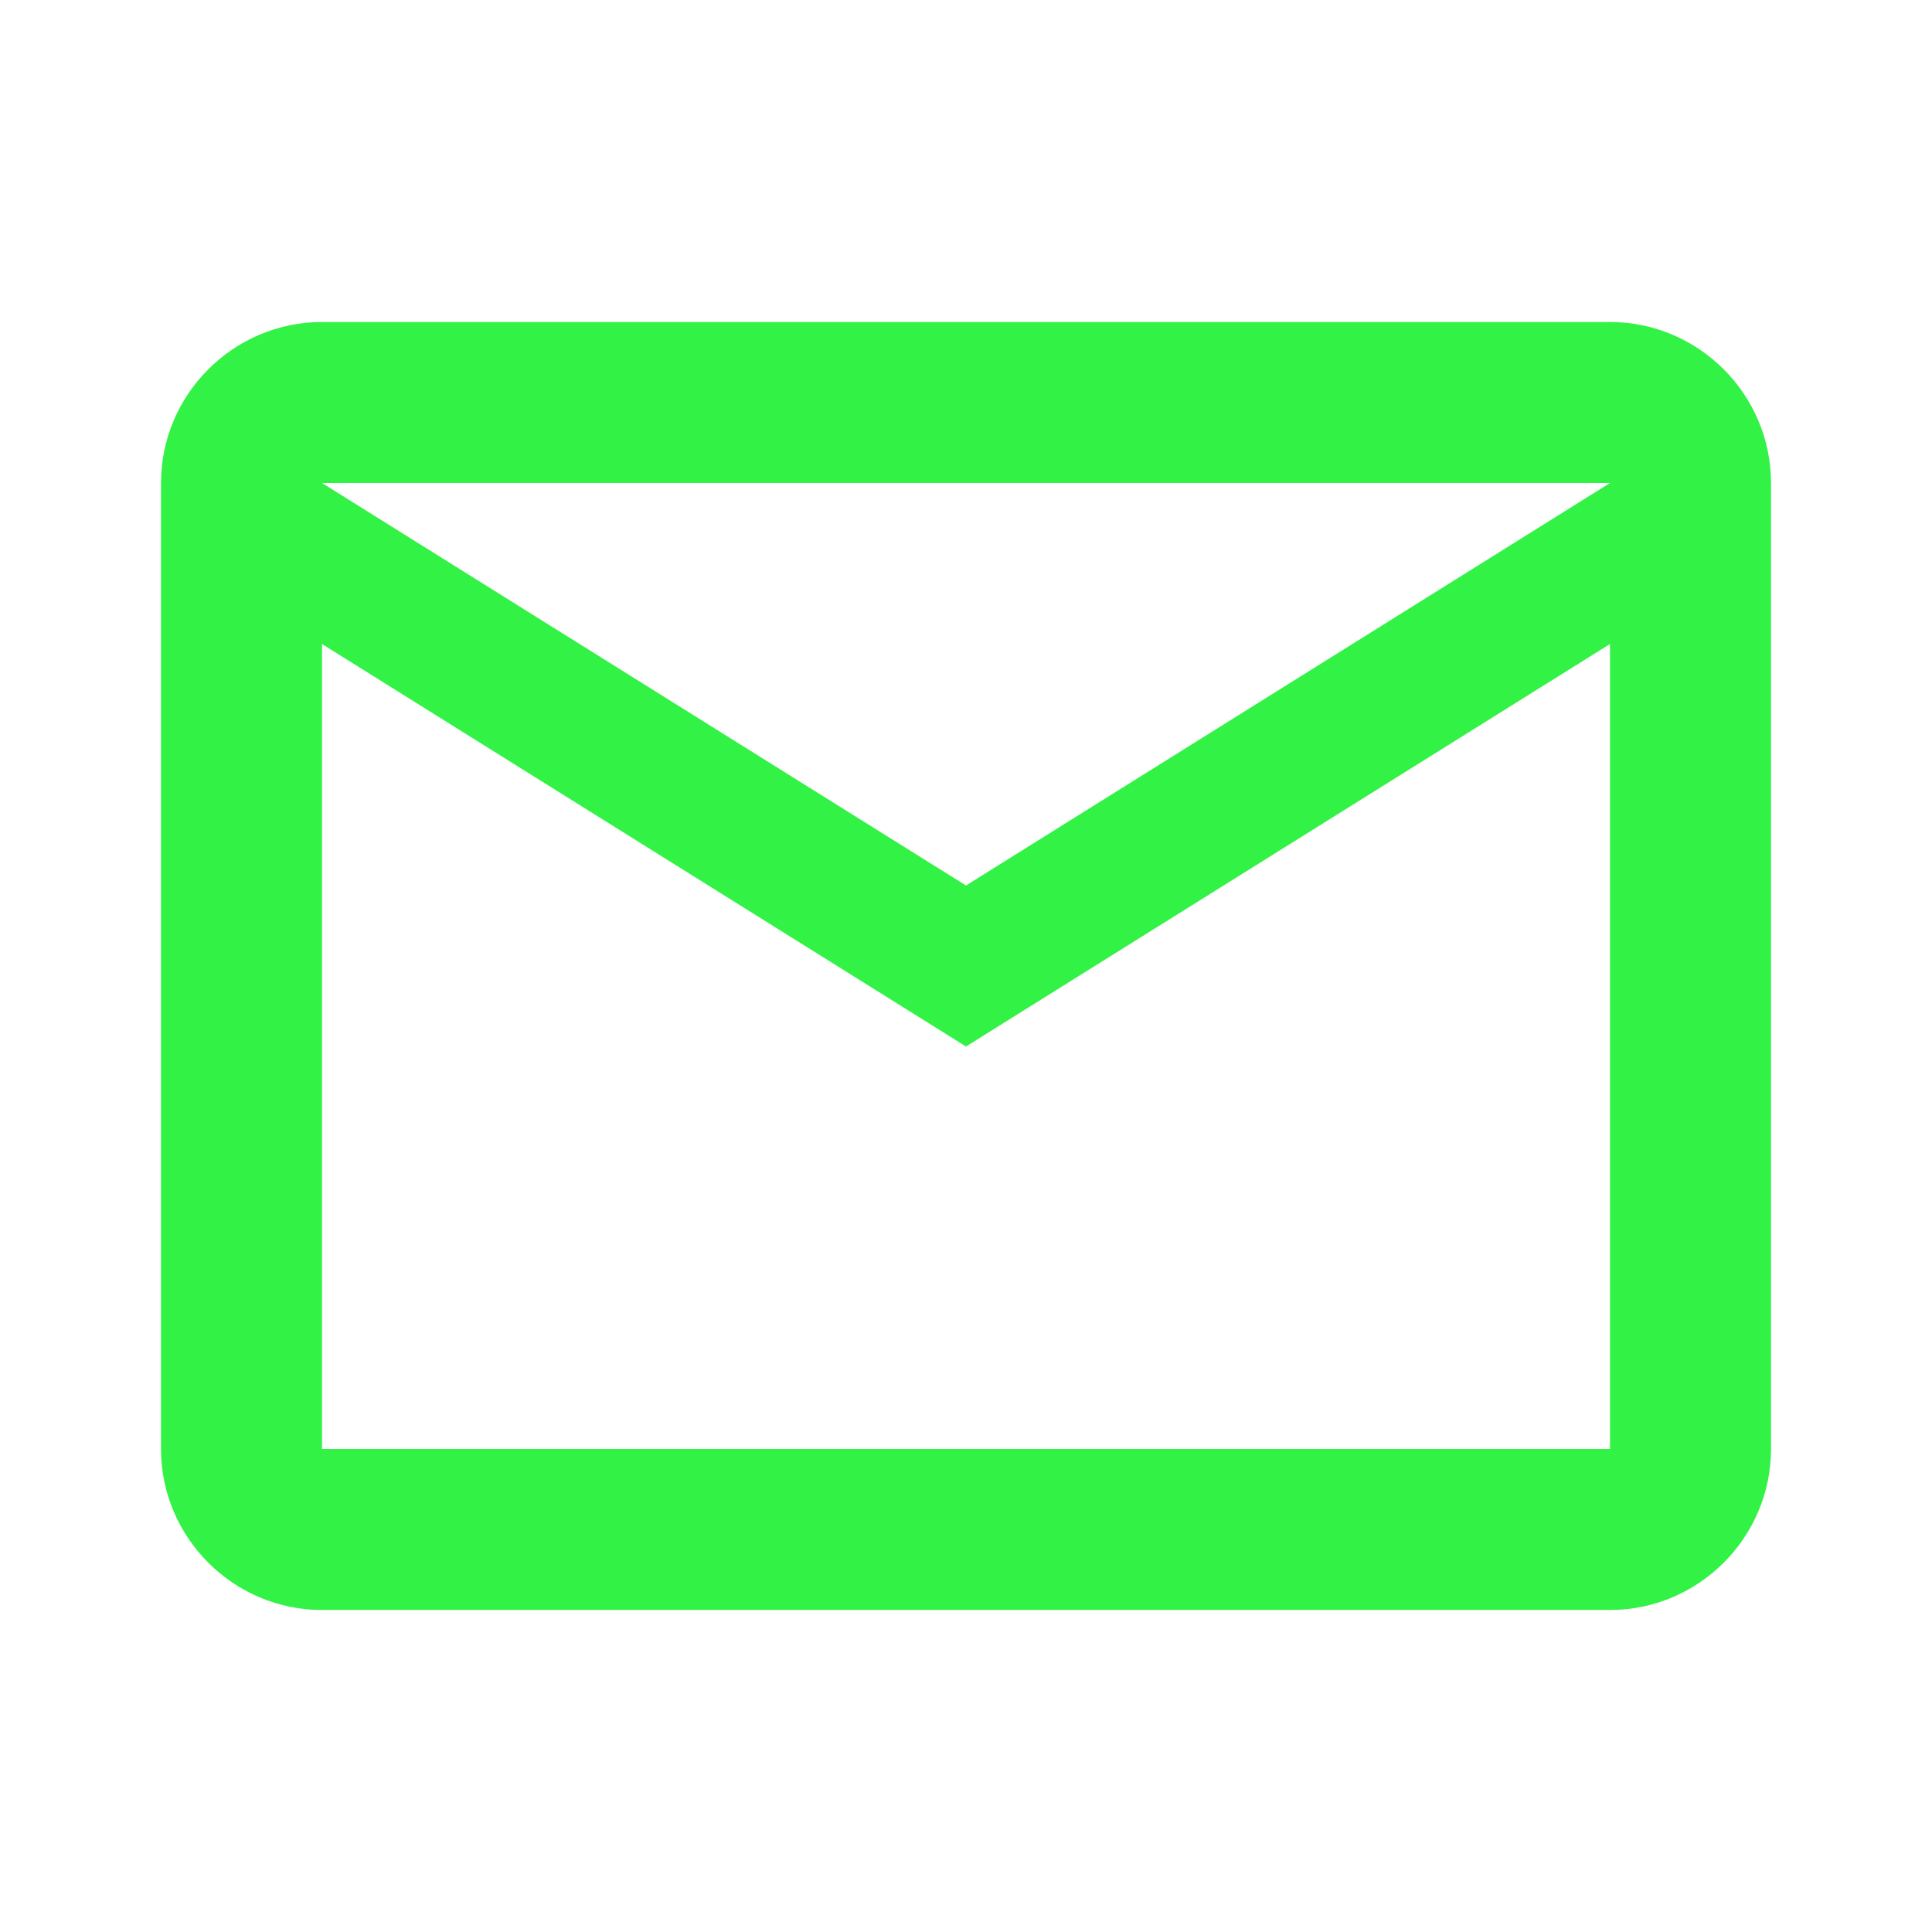
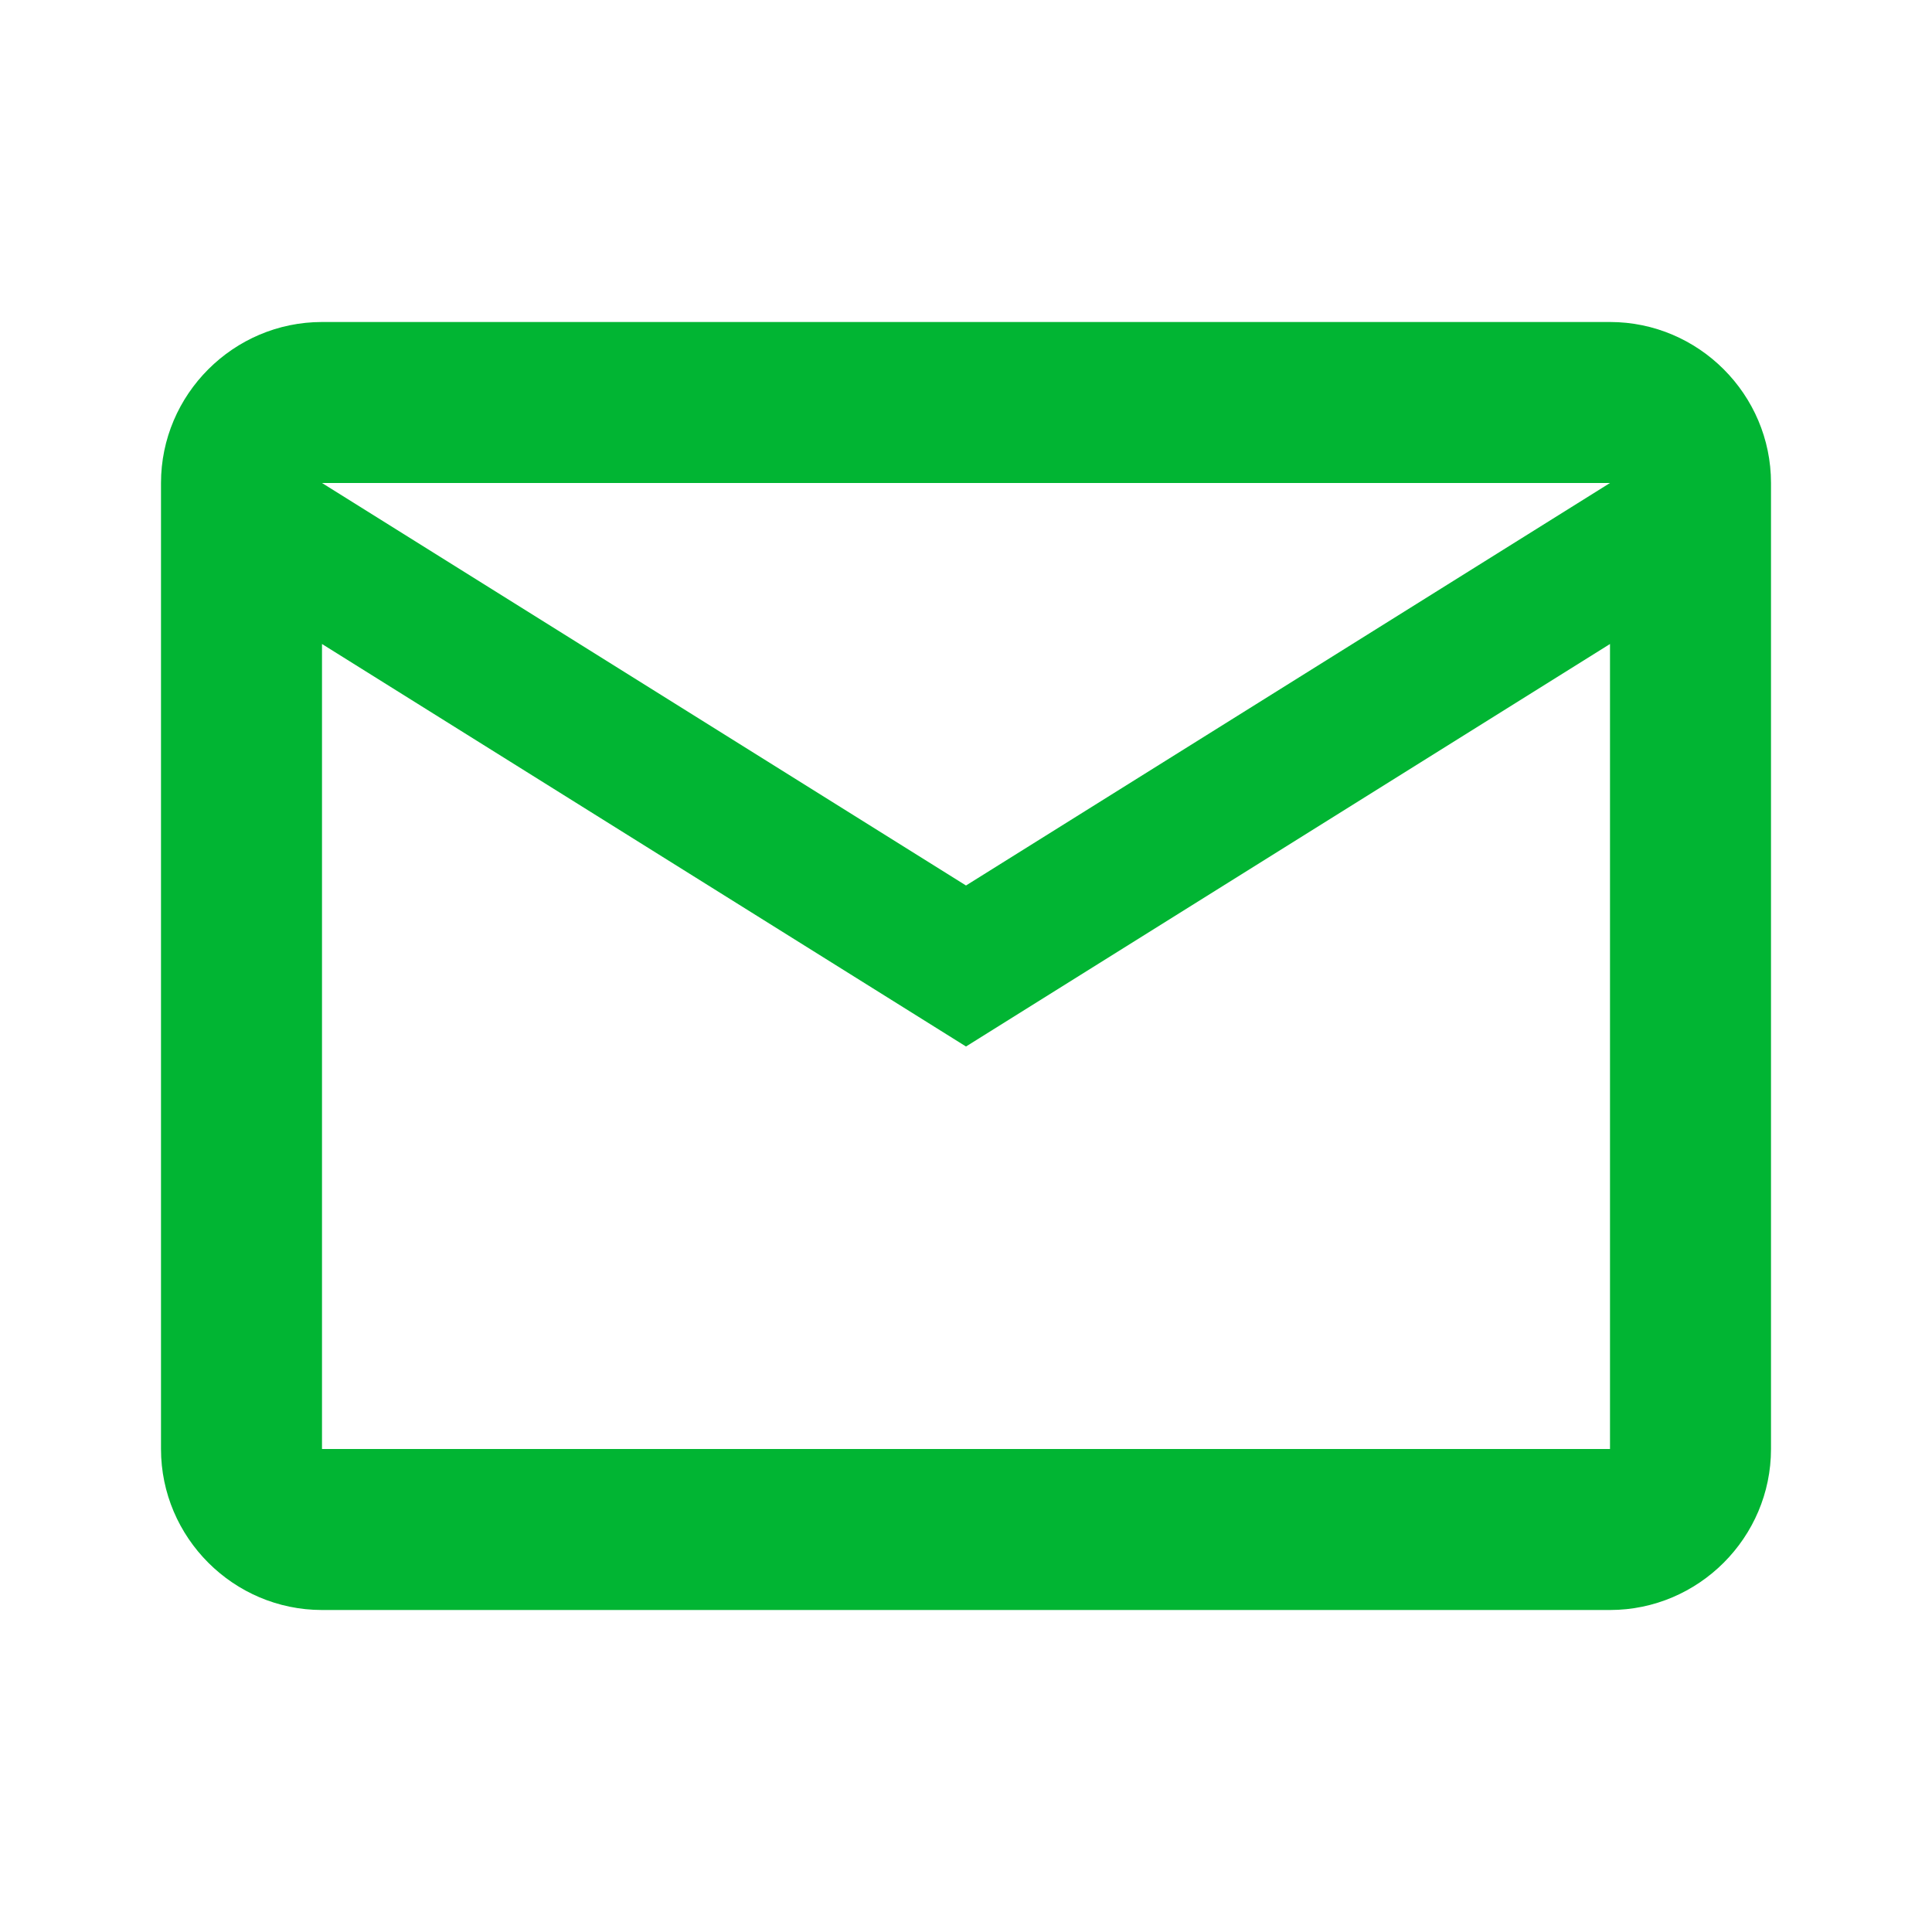
<svg xmlns="http://www.w3.org/2000/svg" width="24" height="24" viewBox="0 0 24 24" fill="none">
-   <path fill-rule="evenodd" clip-rule="evenodd" d="M22 6C22 4.9 21.1 4 20 4H4C2.9 4 2 4.9 2 6V18C2 19.1 2.9 20 4 20H20C21.1 20 22 19.1 22 18V6ZM20 6L12 11L4 6H20ZM20 18H4V8L12 13L20 8V18Z" fill="#33F246" />
+   <path fill-rule="evenodd" clip-rule="evenodd" d="M22 6C22 4.9 21.1 4 20 4H4C2.9 4 2 4.9 2 6V18C2 19.1 2.9 20 4 20H20C21.1 20 22 19.1 22 18V6ZM20 6L12 11L4 6H20ZM20 18H4V8L12 13L20 8V18Z" fill="#01B533" />
</svg>
